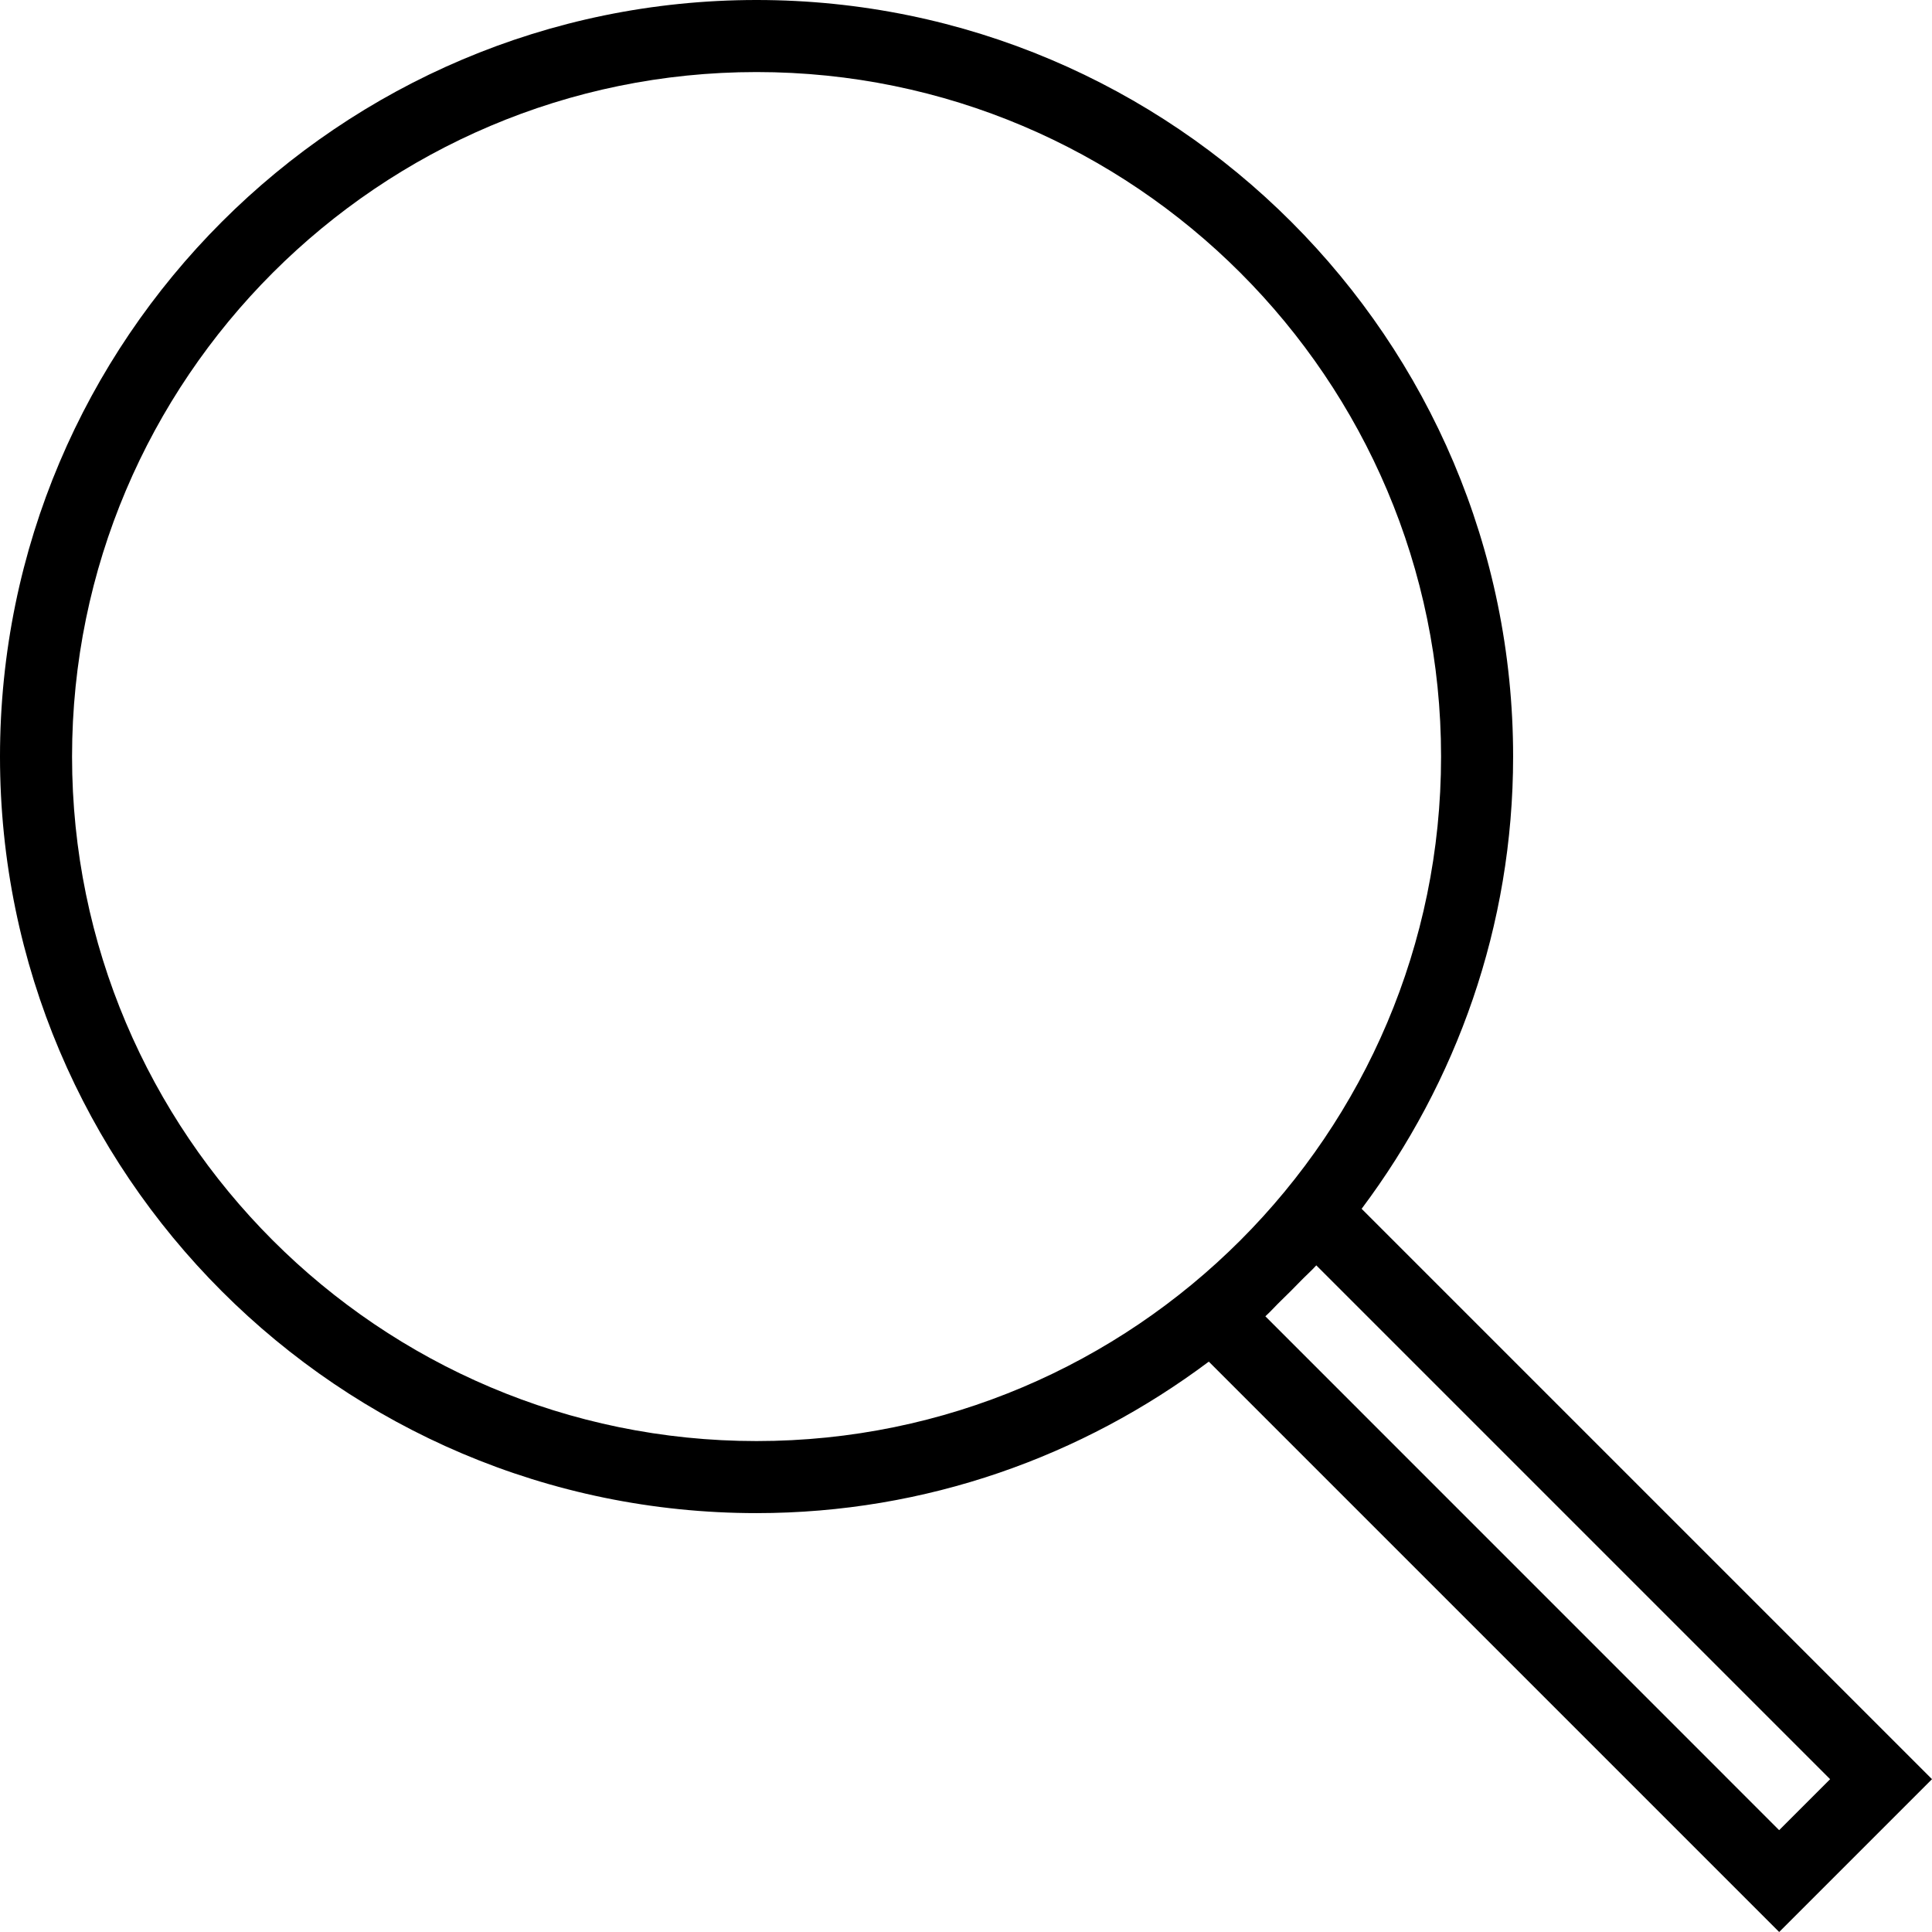
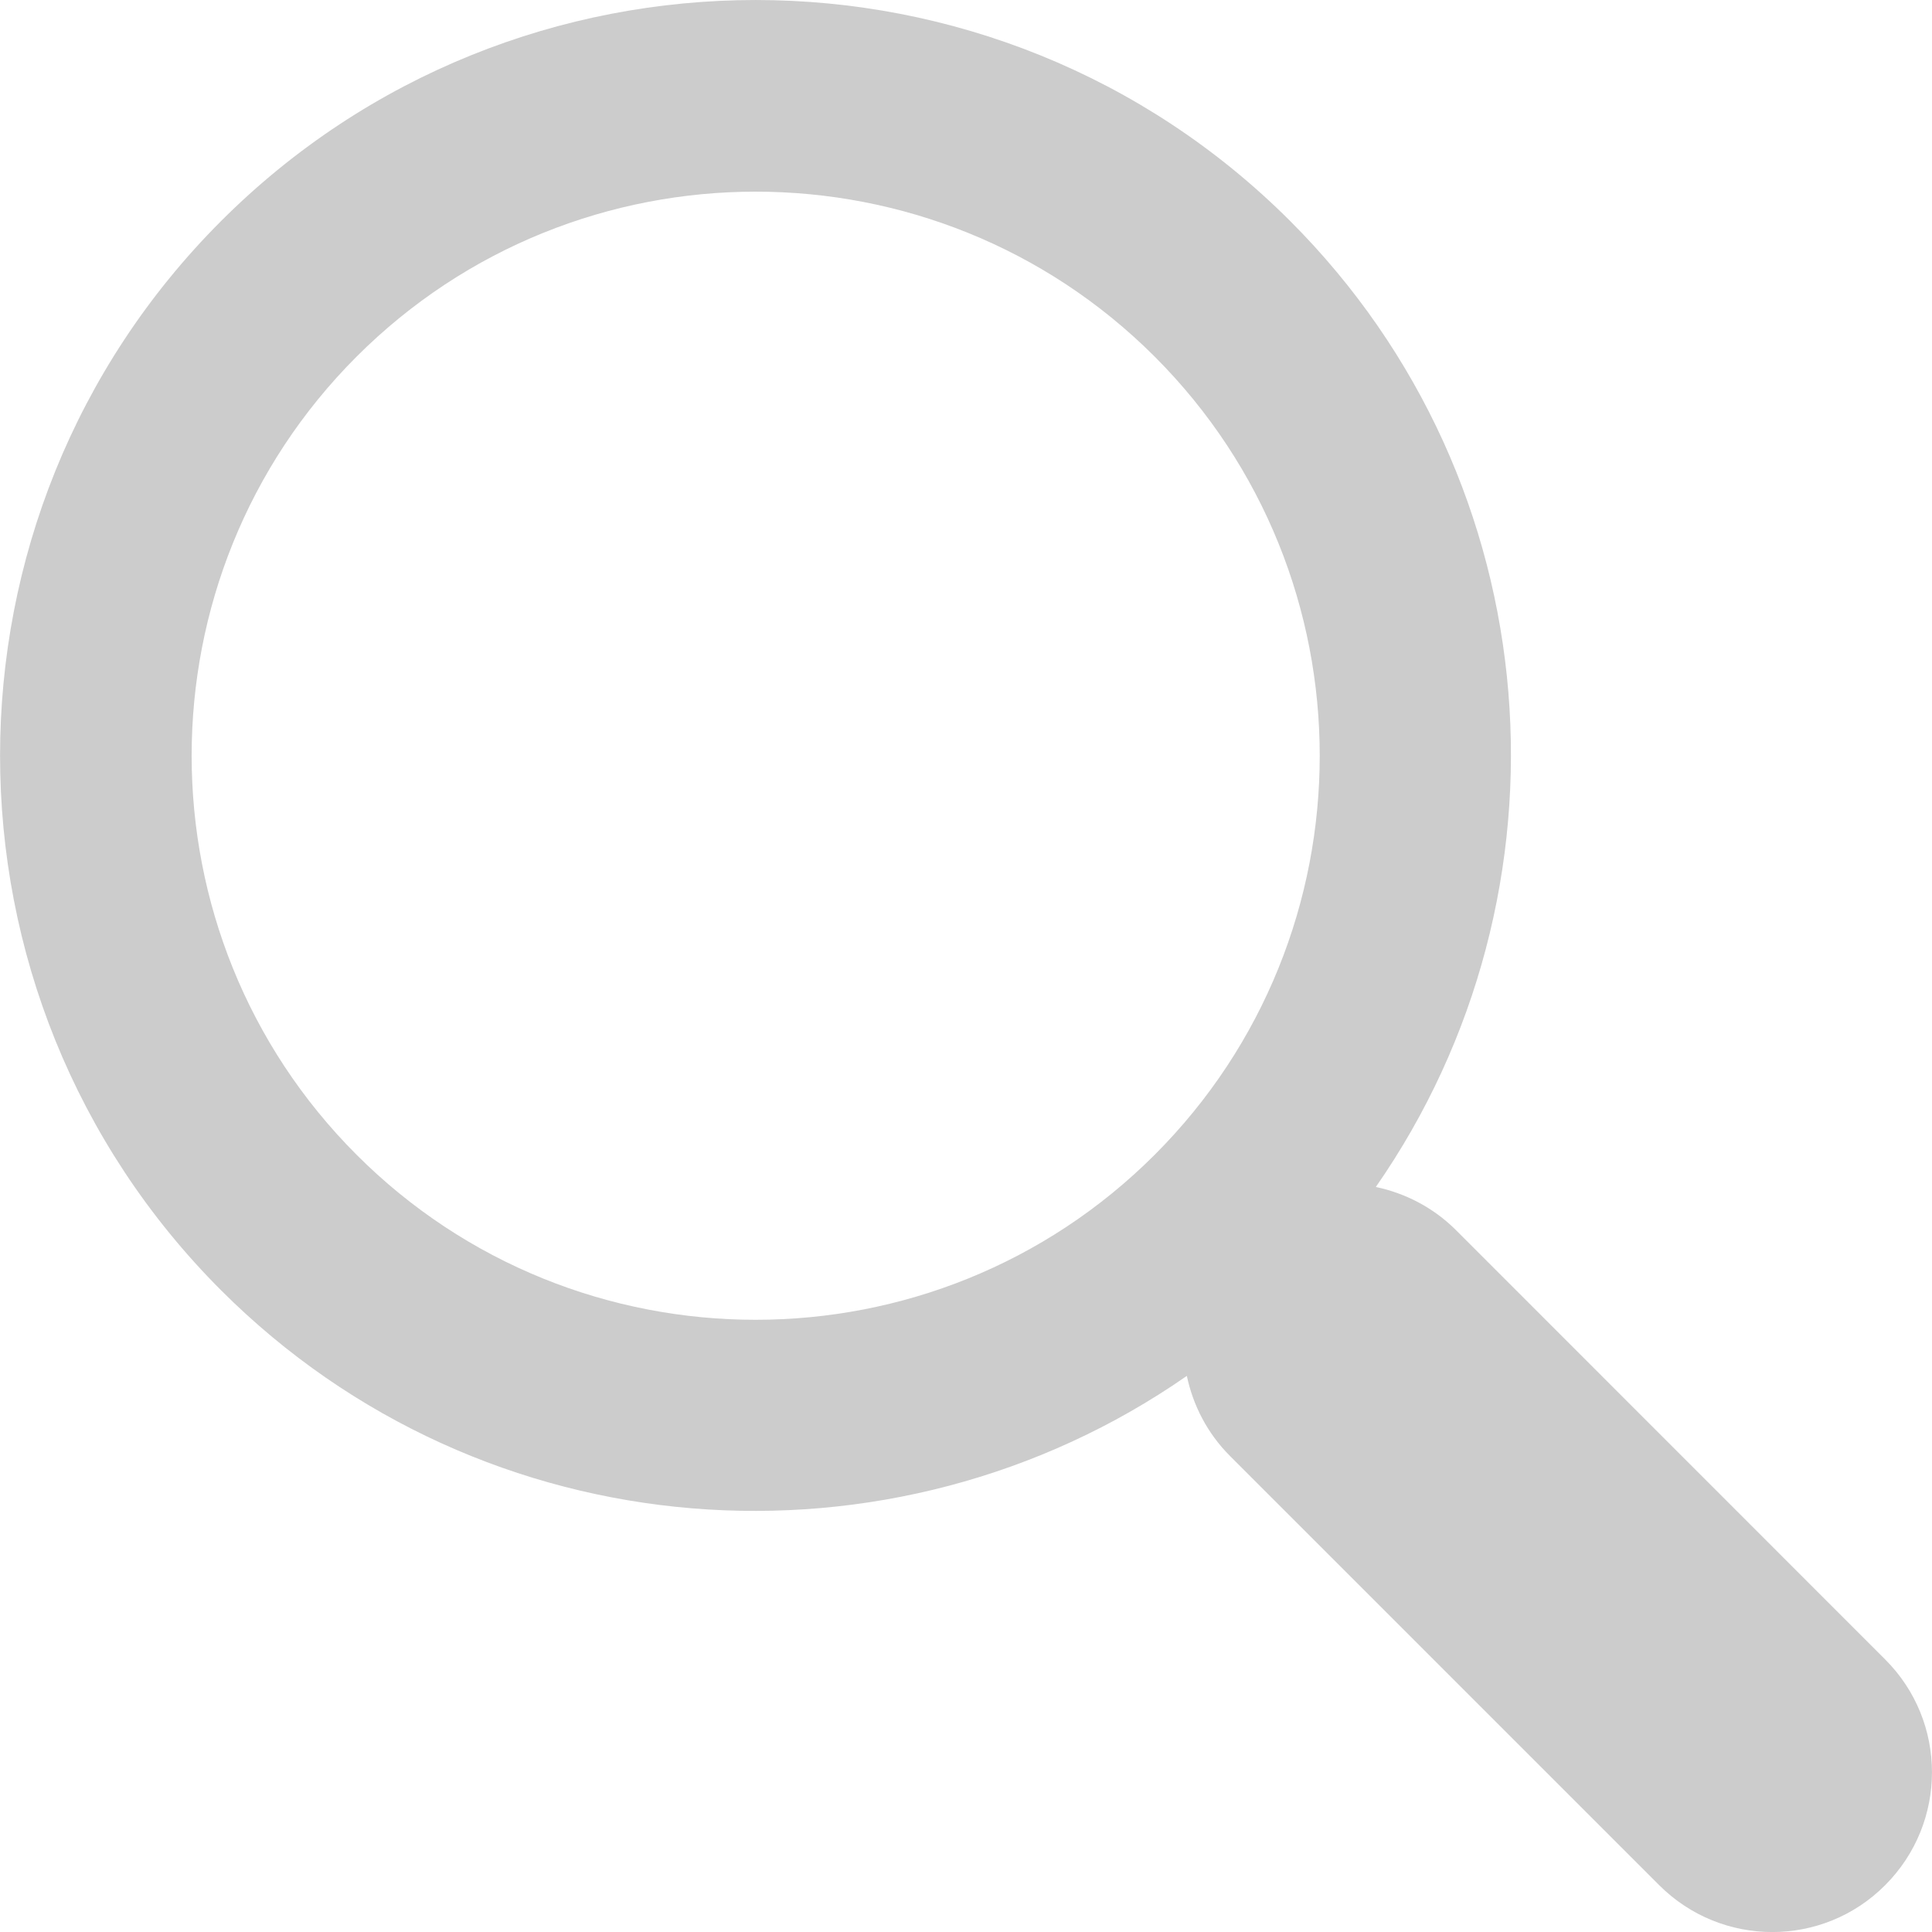
- <svg xmlns="http://www.w3.org/2000/svg" version="1.1" id="Capa_1" x="0px" y="0px" viewBox="0 0 53.627 53.627" style="enable-background:new 0 0 53.627 53.627;" xml:space="preserve">
-   <path d="M53.627,49.385L37.795,33.553C40.423,30.046,42,25.709,42,21C42,9.42,32.58,0,21,0S0,9.42,0,21s9.42,21,21,21  c4.709,0,9.046-1.577,12.553-4.205l15.832,15.832L53.627,49.385z M2,21C2,10.523,10.523,2,21,2s19,8.523,19,19s-8.523,19-19,19  S2,31.477,2,21z M35.567,36.093c0.178-0.172,0.353-0.347,0.525-0.525c0.146-0.151,0.304-0.29,0.445-0.445l14.262,14.262  l-1.415,1.415L35.123,36.537C35.278,36.396,35.416,36.238,35.567,36.093z" />
+ <svg xmlns="http://www.w3.org/2000/svg" version="1.1" id="Capa_1" x="0px" y="0px" width="512px" height="512px" viewBox="0 0 30.239 30.239" style="enable-background:new 0 0 30.239 30.239;" xml:space="preserve">
  <g>
- </g>
-   <g>
- </g>
-   <g>
- </g>
-   <g>
- </g>
-   <g>
- </g>
-   <g>
- </g>
-   <g>
- </g>
-   <g>
- </g>
-   <g>
- </g>
-   <g>
- </g>
-   <g>
- </g>
-   <g>
- </g>
-   <g>
- </g>
-   <g>
- </g>
-   <g>
- </g>
+     <g>
+       <path d="M20.194,3.46c-4.613-4.613-12.121-4.613-16.734,0c-4.612,4.614-4.612,12.121,0,16.735   c4.108,4.107,10.506,4.547,15.116,1.34c0.097,0.459,0.319,0.897,0.676,1.254l6.718,6.718c0.979,0.977,2.561,0.977,3.535,0   c0.978-0.978,0.978-2.56,0-3.535l-6.718-6.72c-0.355-0.354-0.794-0.577-1.253-0.674C24.743,13.967,24.303,7.57,20.194,3.46z    M18.073,18.074c-3.444,3.444-9.049,3.444-12.492,0c-3.442-3.444-3.442-9.048,0-12.492c3.443-3.443,9.048-3.443,12.492,0   C21.517,9.026,21.517,14.63,18.073,18.074z" data-original="#000000" class="active-path" data-old_color="#000000" fill="#00000033" />
+     </g>
+   </g>
</svg>
